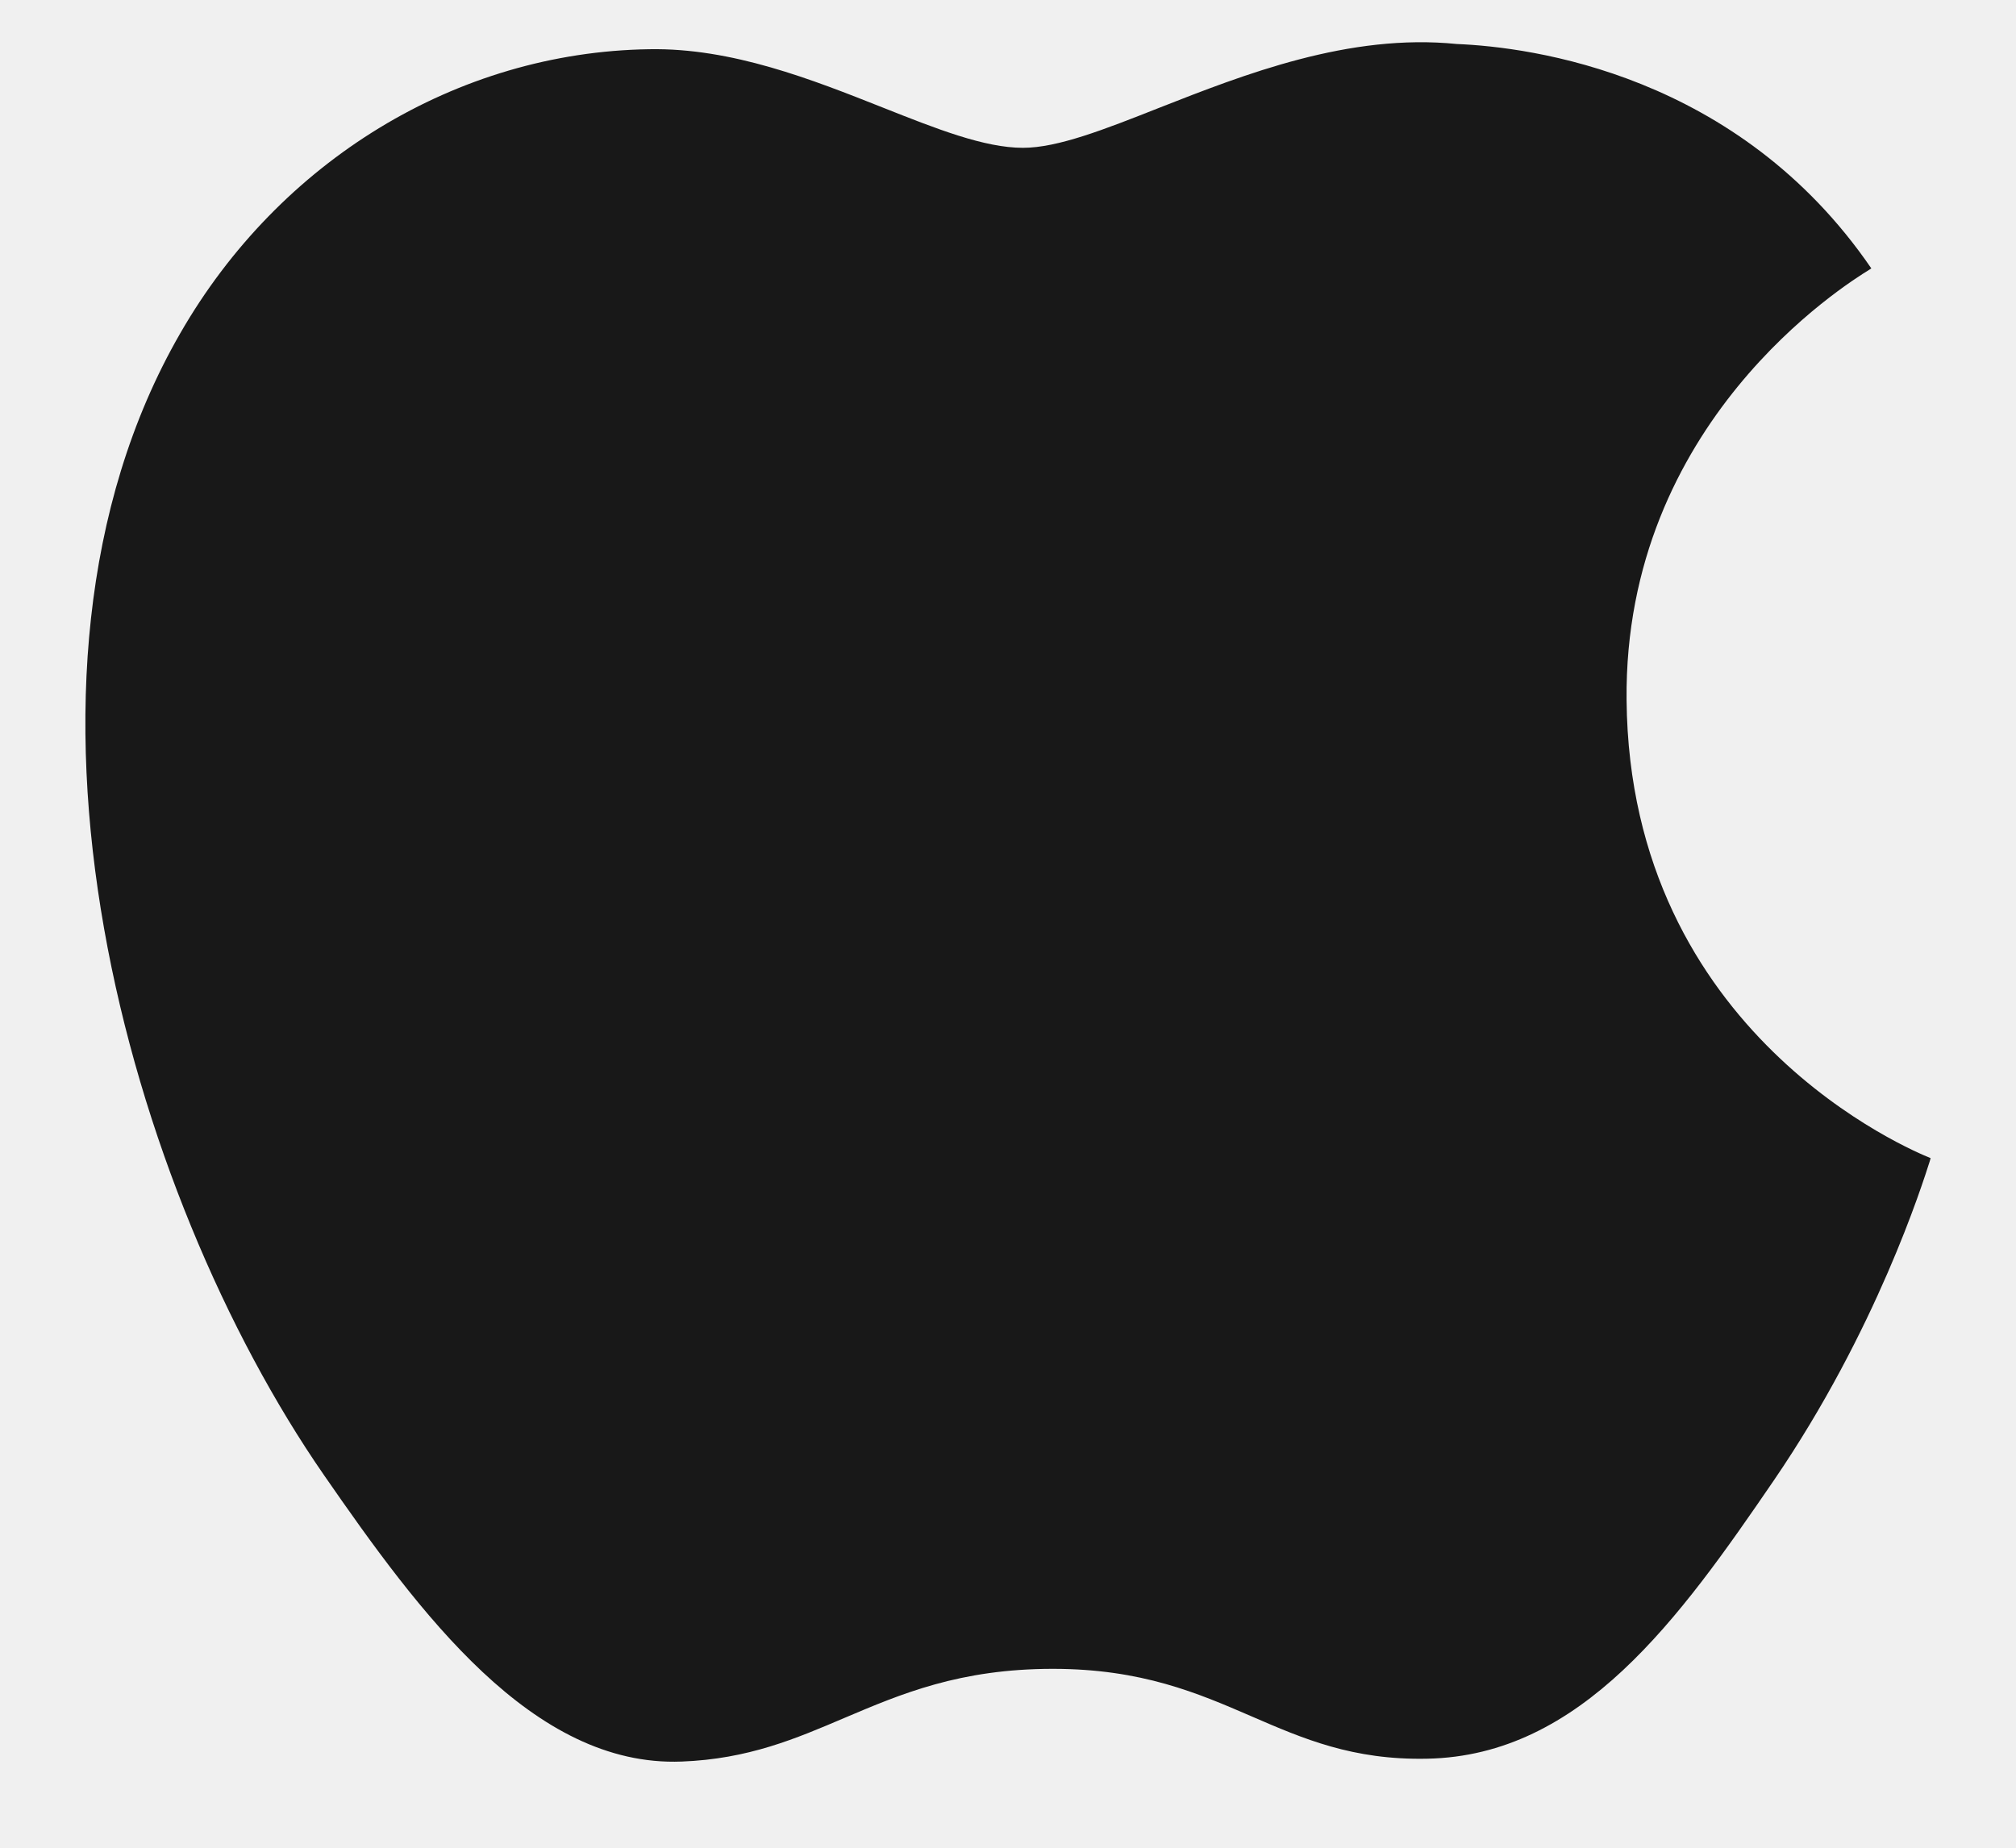
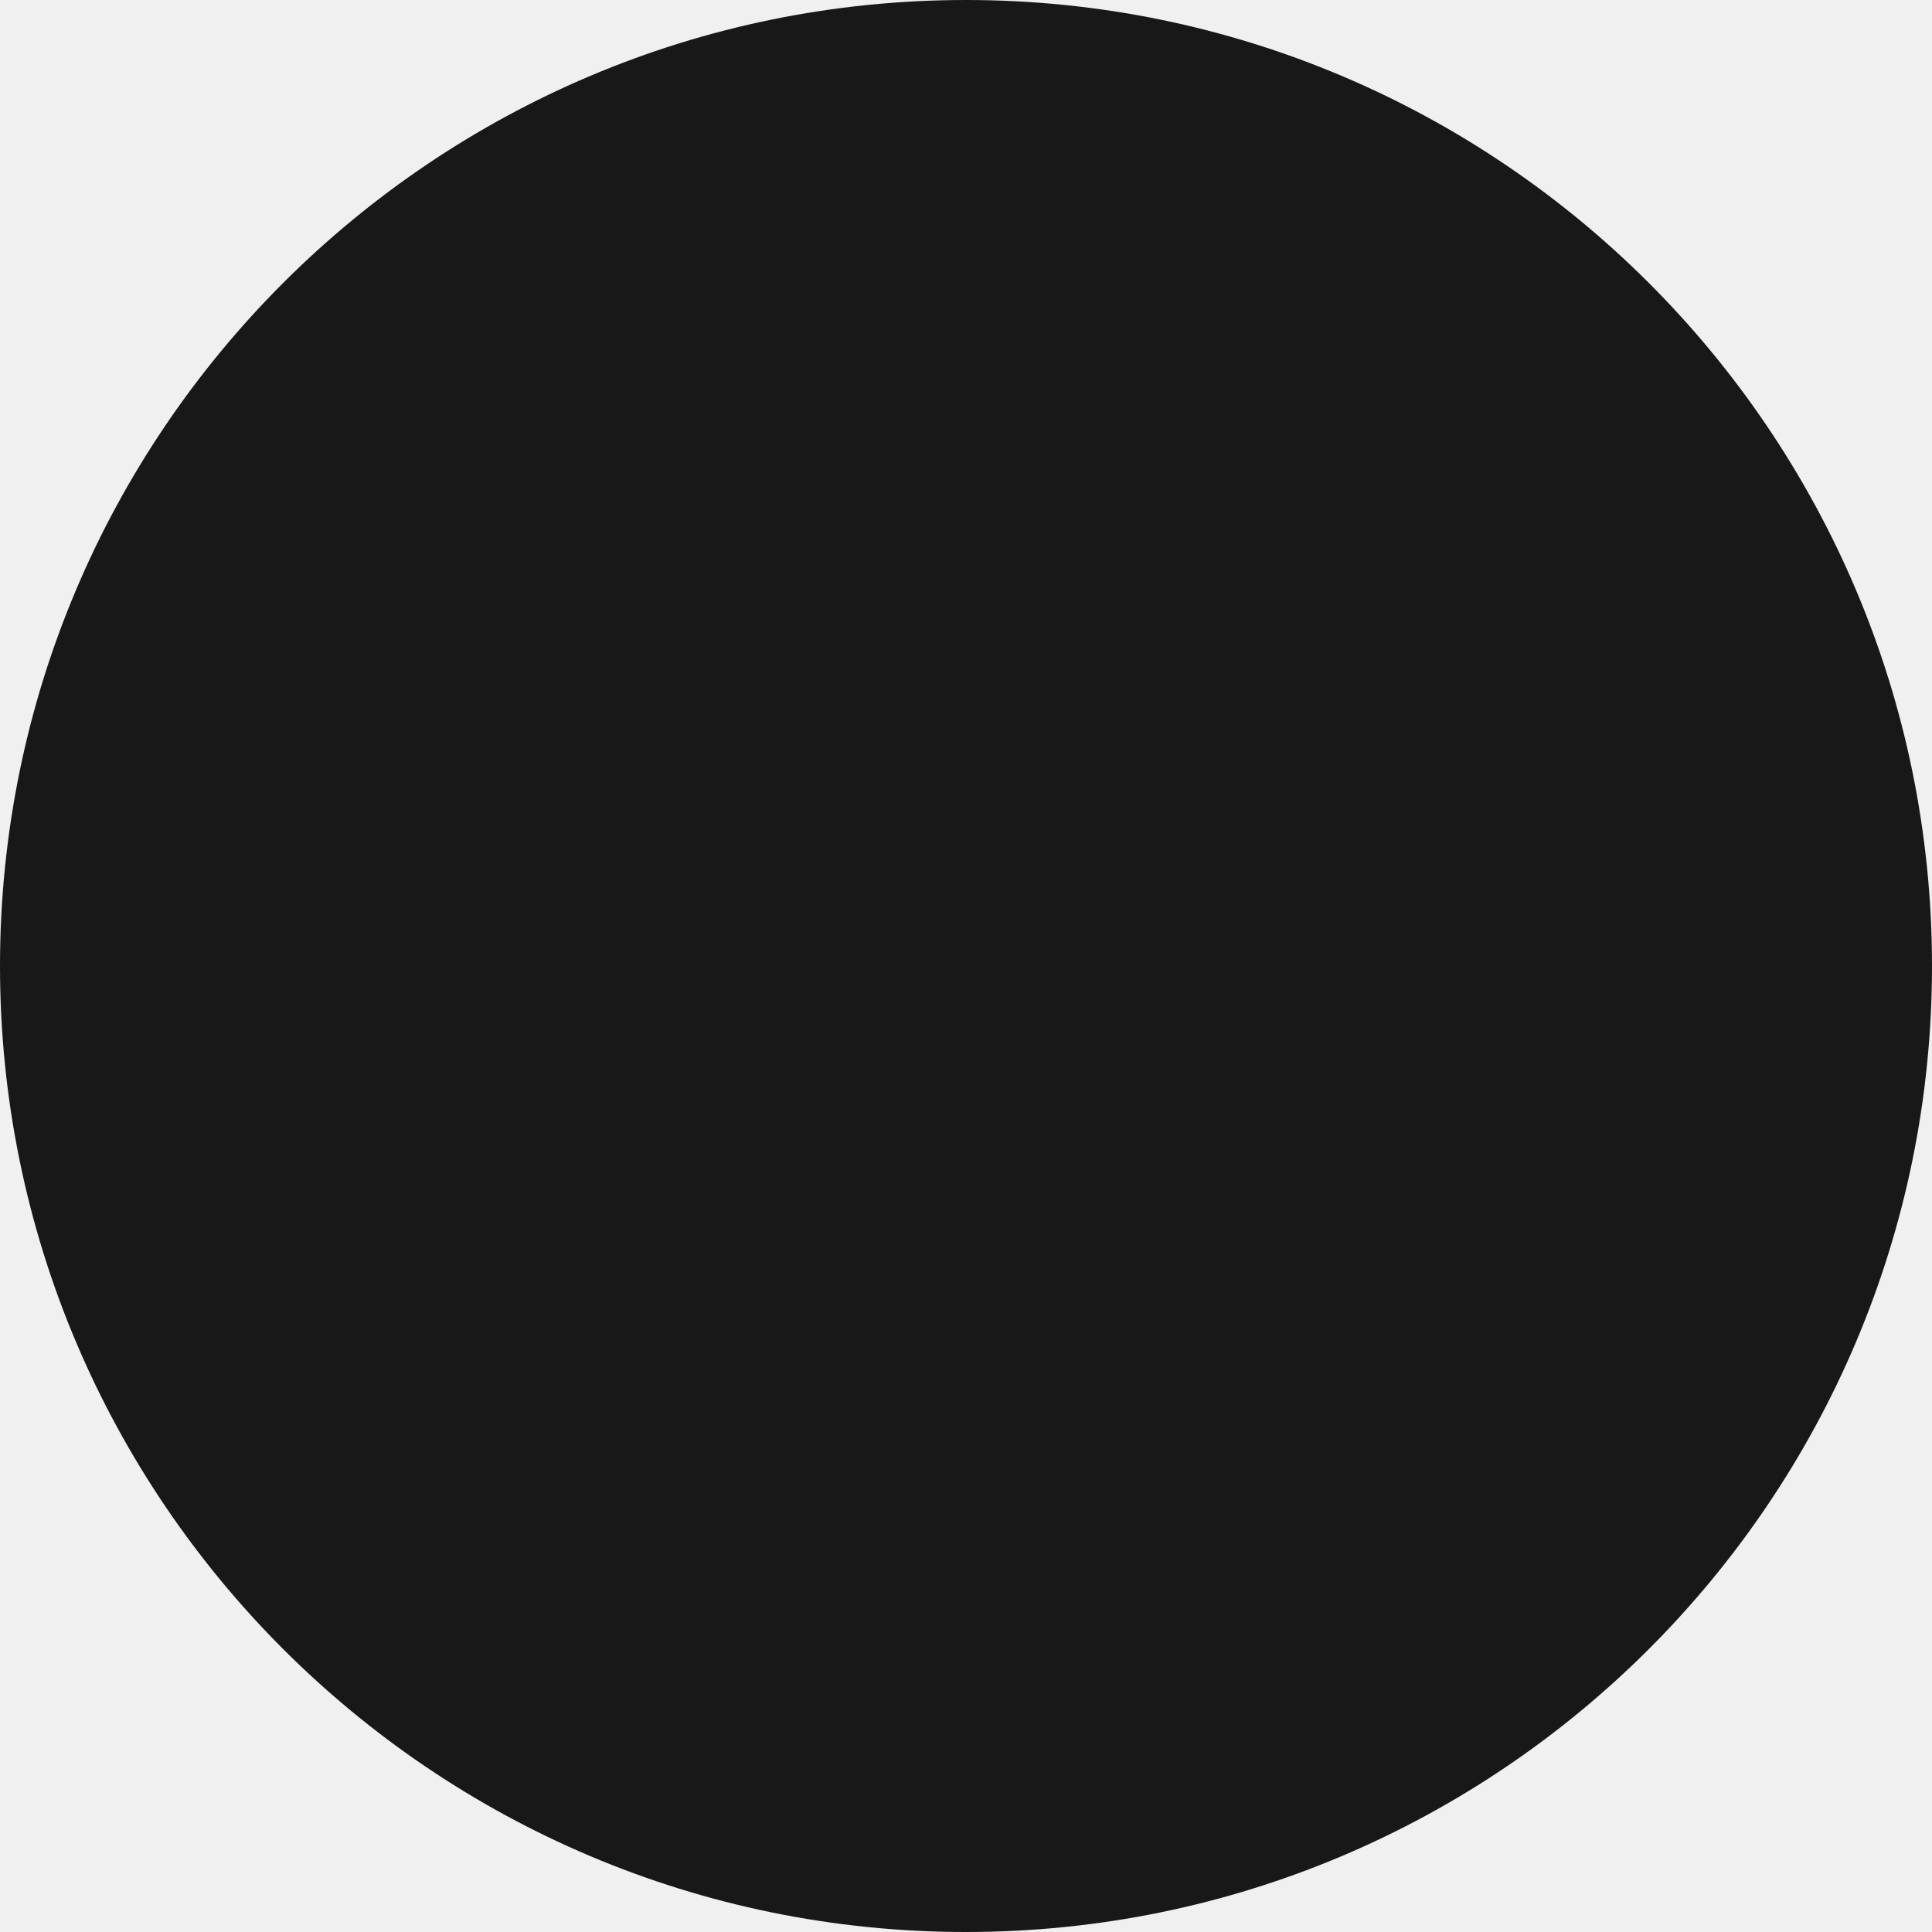
- <svg xmlns="http://www.w3.org/2000/svg" version="1.1" width="12px" height="11px">
+ <svg xmlns="http://www.w3.org/2000/svg" version="1.1" width="2px" height="2px">
  <defs>
    <pattern id="BGPattern" patternUnits="userSpaceOnUse" alignment="0 0" imageRepeat="None" />
-     <mask fill="white" id="Clip919">
-       <path d="M 11.139 1.598  C 11.136 1.599  11.133 1.602  11.128 1.605  C 10.982 1.695  9.666 2.516  9.682 4.167  C 9.7 6.161  11.392 6.854  11.488 6.893  C 11.49 6.895  11.492 6.895  11.492 6.895  C 11.491 6.898  11.489 6.903  11.487 6.912  C 11.444 7.046  11.171 7.917  10.558 8.814  C 9.996 9.636  9.413 10.453  8.494 10.47  C 8.052 10.479  7.757 10.351  7.45 10.218  C 7.129 10.079  6.795 9.935  6.267 9.935  C 5.713 9.935  5.364 10.084  5.027 10.227  C 4.736 10.351  4.454 10.472  4.057 10.487  C 3.17 10.521  2.495 9.6  1.928 8.781  C 0.769 7.106  -0.117 4.048  1.073 1.984  C 1.662 0.959  2.718 0.31  3.864 0.293  C 4.357 0.284  4.835 0.474  5.254 0.64  C 5.574 0.767  5.859 0.88  6.089 0.88  C 6.296 0.88  6.573 0.771  6.897 0.643  C 7.406 0.443  8.03 0.197  8.672 0.262  C 9.111 0.28  10.346 0.439  11.139 1.598  Z " fill-rule="evenodd" />
+     <mask fill="white" id="Clip426">
+       <path d="M 1 2  C 0.448 2  0 1.552  0 1  C 0 0.448  0.448 0  1 0  C 1.552 0  2 0.448  2 1  C 2 1.552  1.552 2  1 2  Z " fill-rule="evenodd" />
    </mask>
  </defs>
-   <g transform="matrix(1 0 0 1 -246 -780 )">
-     <path d="M 11.139 1.598  C 11.136 1.599  11.133 1.602  11.128 1.605  C 10.982 1.695  9.666 2.516  9.682 4.167  C 9.7 6.161  11.392 6.854  11.488 6.893  C 11.49 6.895  11.492 6.895  11.492 6.895  C 11.491 6.898  11.489 6.903  11.487 6.912  C 11.444 7.046  11.171 7.917  10.558 8.814  C 9.996 9.636  9.413 10.453  8.494 10.47  C 8.052 10.479  7.757 10.351  7.45 10.218  C 7.129 10.079  6.795 9.935  6.267 9.935  C 5.713 9.935  5.364 10.084  5.027 10.227  C 4.736 10.351  4.454 10.472  4.057 10.487  C 3.17 10.521  2.495 9.6  1.928 8.781  C 0.769 7.106  -0.117 4.048  1.073 1.984  C 1.662 0.959  2.718 0.31  3.864 0.293  C 4.357 0.284  4.835 0.474  5.254 0.64  C 5.574 0.767  5.859 0.88  6.089 0.88  C 6.296 0.88  6.573 0.771  6.897 0.643  C 7.406 0.443  8.03 0.197  8.672 0.262  C 9.111 0.28  10.346 0.439  11.139 1.598  Z " fill-rule="nonzero" fill="rgba(0, 0, 0, 0.898)" stroke="none" transform="matrix(1 0 0 1 246 780 )" class="fill" />
-     <path d="M 11.139 1.598  C 11.136 1.599  11.133 1.602  11.128 1.605  C 10.982 1.695  9.666 2.516  9.682 4.167  C 9.7 6.161  11.392 6.854  11.488 6.893  C 11.49 6.895  11.492 6.895  11.492 6.895  C 11.491 6.898  11.489 6.903  11.487 6.912  C 11.444 7.046  11.171 7.917  10.558 8.814  C 9.996 9.636  9.413 10.453  8.494 10.47  C 8.052 10.479  7.757 10.351  7.45 10.218  C 7.129 10.079  6.795 9.935  6.267 9.935  C 5.713 9.935  5.364 10.084  5.027 10.227  C 4.736 10.351  4.454 10.472  4.057 10.487  C 3.17 10.521  2.495 9.6  1.928 8.781  C 0.769 7.106  -0.117 4.048  1.073 1.984  C 1.662 0.959  2.718 0.31  3.864 0.293  C 4.357 0.284  4.835 0.474  5.254 0.64  C 5.574 0.767  5.859 0.88  6.089 0.88  C 6.296 0.88  6.573 0.771  6.897 0.643  C 7.406 0.443  8.03 0.197  8.672 0.262  C 9.111 0.28  10.346 0.439  11.139 1.598  Z " stroke-width="0" stroke-dasharray="0" stroke="rgba(255, 255, 255, 0)" fill="none" transform="matrix(1 0 0 1 246 780 )" class="stroke" mask="url(#Clip919)" />
+   <g transform="matrix(1 0 0 1 -584 -664 )">
+     <path d="M 1 2  C 0.448 2  0 1.552  0 1  C 0 0.448  0.448 0  1 0  C 1.552 0  2 0.448  2 1  C 2 1.552  1.552 2  1 2  Z " fill-rule="nonzero" fill="rgba(0, 0, 0, 0.898)" stroke="none" transform="matrix(1 0 0 1 584 664 )" class="fill" />
+     <path d="M 1 2  C 0.448 2  0 1.552  0 1  C 0 0.448  0.448 0  1 0  C 1.552 0  2 0.448  2 1  C 2 1.552  1.552 2  1 2  Z " stroke-width="0" stroke-dasharray="0" stroke="rgba(255, 255, 255, 0)" fill="none" transform="matrix(1 0 0 1 584 664 )" class="stroke" mask="url(#Clip426)" />
  </g>
</svg>
